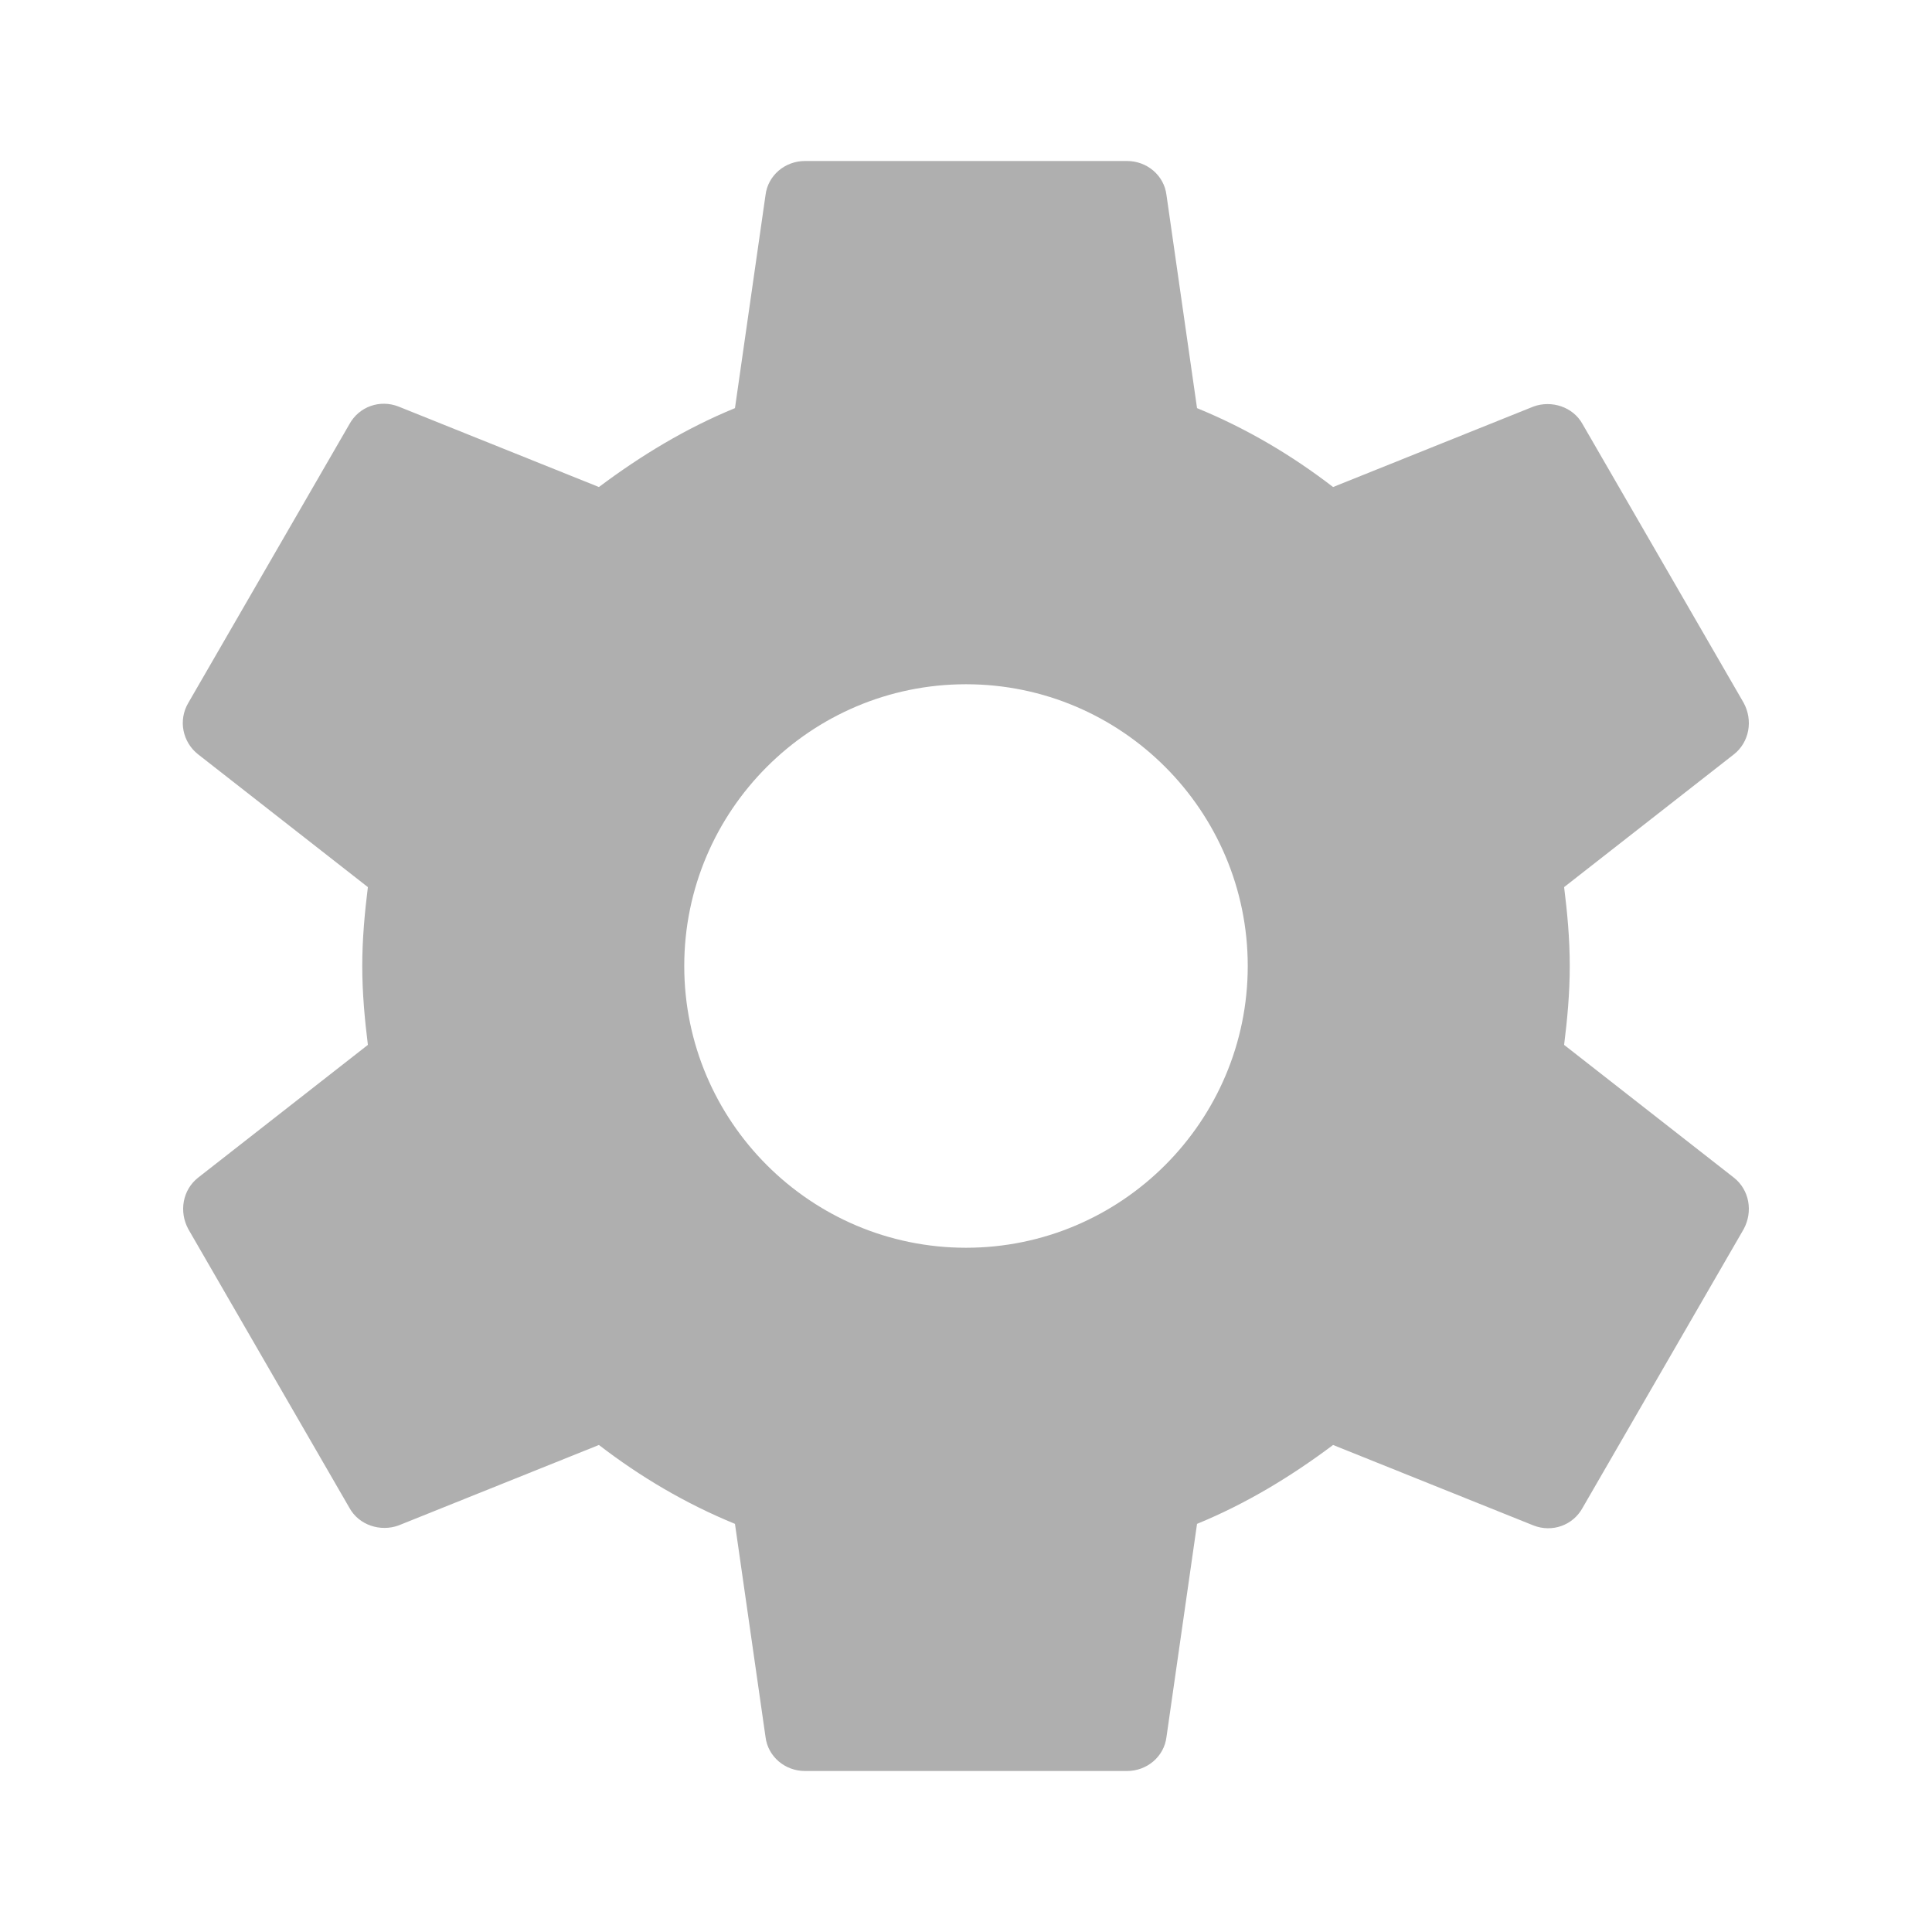
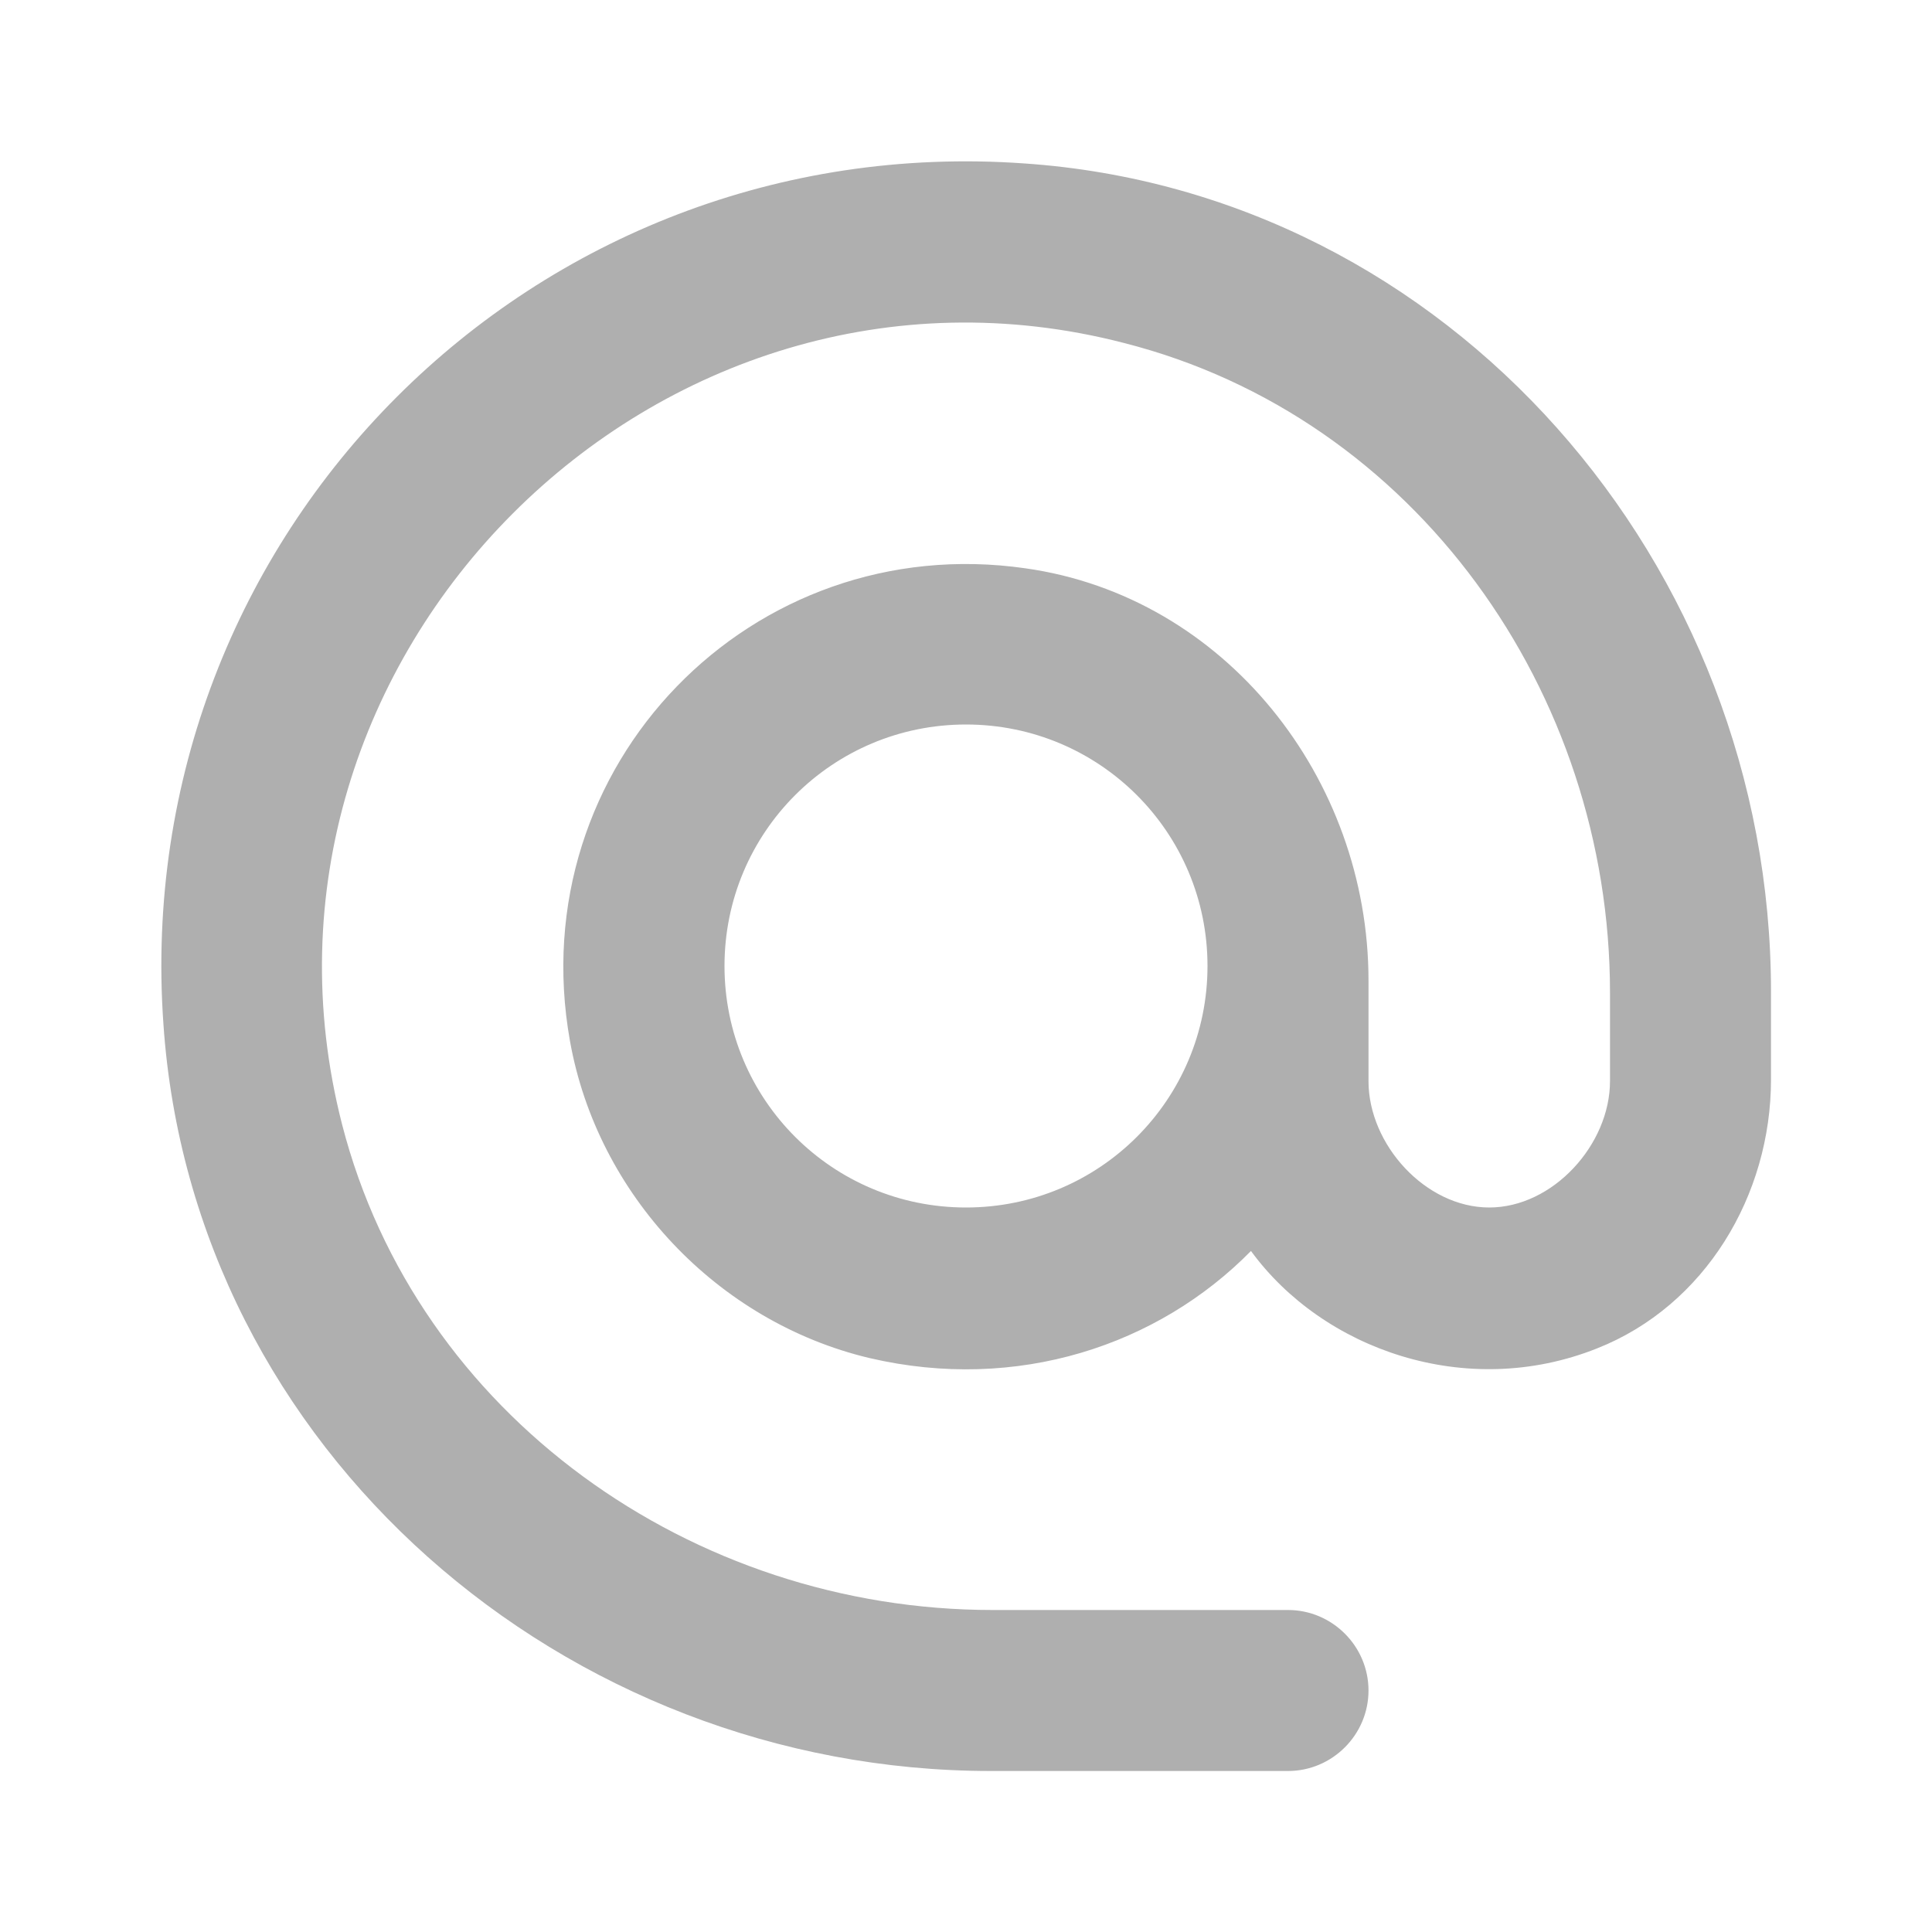
<svg xmlns="http://www.w3.org/2000/svg" height="24" viewBox="0 0 24 24" width="24">
-   <path fill="#afafaf" d="M19.43 12.98c.04-.32.07-.64.07-.98s-.03-.66-.07-.98l2.11-1.65c.19-.15.24-.42.12-.64l-2-3.46c-.12-.22-.39-.3-.61-.22l-2.49 1c-.52-.4-1.08-.73-1.69-.98l-.38-2.65C14.46 2.18 14.25 2 14 2h-4c-.25 0-.46.18-.49.42l-.38 2.65c-.61.25-1.17.59-1.69.98l-2.49-1c-.23-.09-.49 0-.61.22l-2 3.46c-.13.22-.07.49.12.64l2.11 1.65c-.04.32-.07.65-.07.98s.03.66.07.98l-2.11 1.65c-.19.15-.24.42-.12.64l2 3.46c.12.22.39.3.61.22l2.49-1c.52.4 1.08.73 1.69.98l.38 2.65c.03.24.24.42.49.42h4c.25 0 .46-.18.49-.42l.38-2.65c.61-.25 1.17-.59 1.69-.98l2.49 1c.23.09.49 0 .61-.22l2-3.46c.12-.22.07-.49-.12-.64l-2.11-1.65zM12 15.5c-1.93 0-3.5-1.57-3.5-3.5s1.57-3.5 3.5-3.5 3.5 1.57 3.5 3.5-1.57 3.5-3.5 3.5z" />
+   <path fill="#afafaf" d="M12.72 2.03C6.63 1.6 1.6 6.63 2.03 12.72 2.39 18.01 7.01 22 12.31 22H16c.55 0 1-.45 1-1s-.45-1-1-1h-3.67c-3.73 0-7.15-2.42-8.08-6.03-1.49-5.8 3.91-11.21 9.71-9.71C17.58 5.18 20 8.6 20 12.33v1.1c0 .79-.71 1.57-1.5 1.57s-1.5-.78-1.5-1.57v-1.25c0-2.51-1.78-4.77-4.26-5.12-3.4-.49-6.27 2.45-5.66 5.87.34 1.91 1.83 3.49 3.72 3.94 1.84.43 3.59-.16 4.74-1.33.89 1.22 2.67 1.86 4.3 1.21 1.34-.53 2.16-1.9 2.16-3.34v-1.09c0-5.31-3.99-9.93-9.28-10.29zM12 15c-1.66 0-3-1.34-3-3s1.34-3 3-3 3 1.34 3 3-1.34 3-3 3z" />
</svg>
